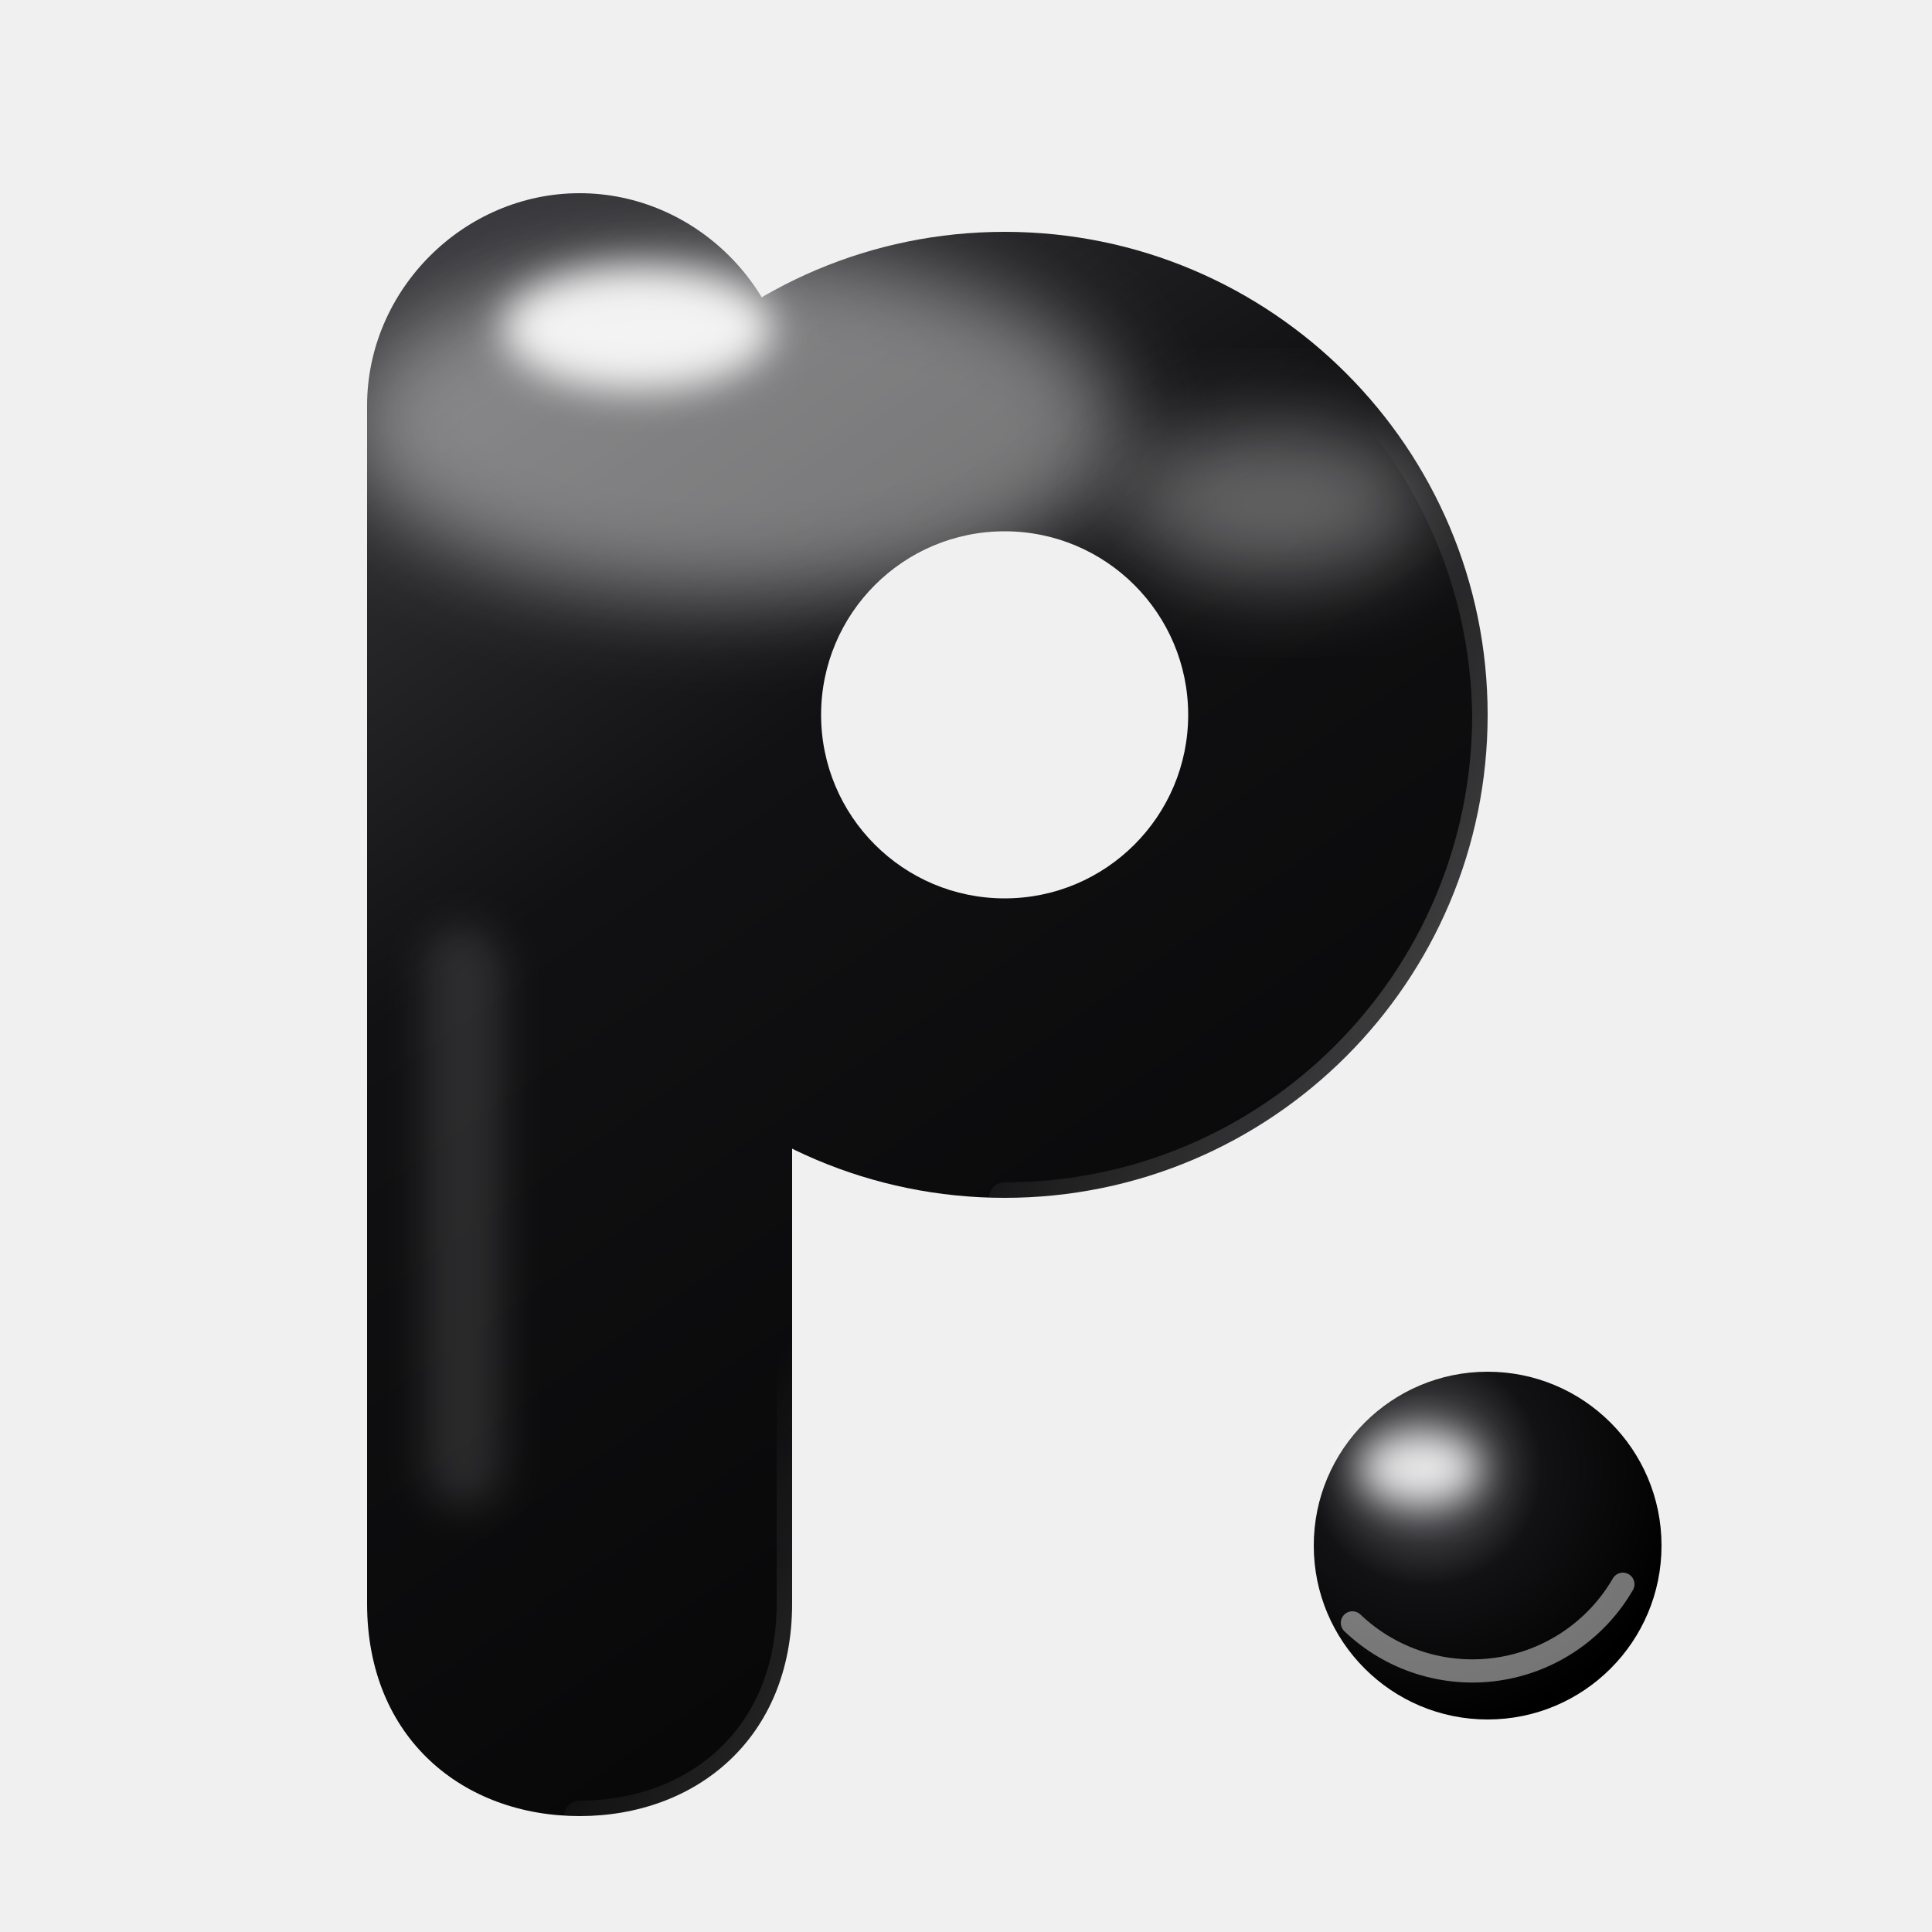
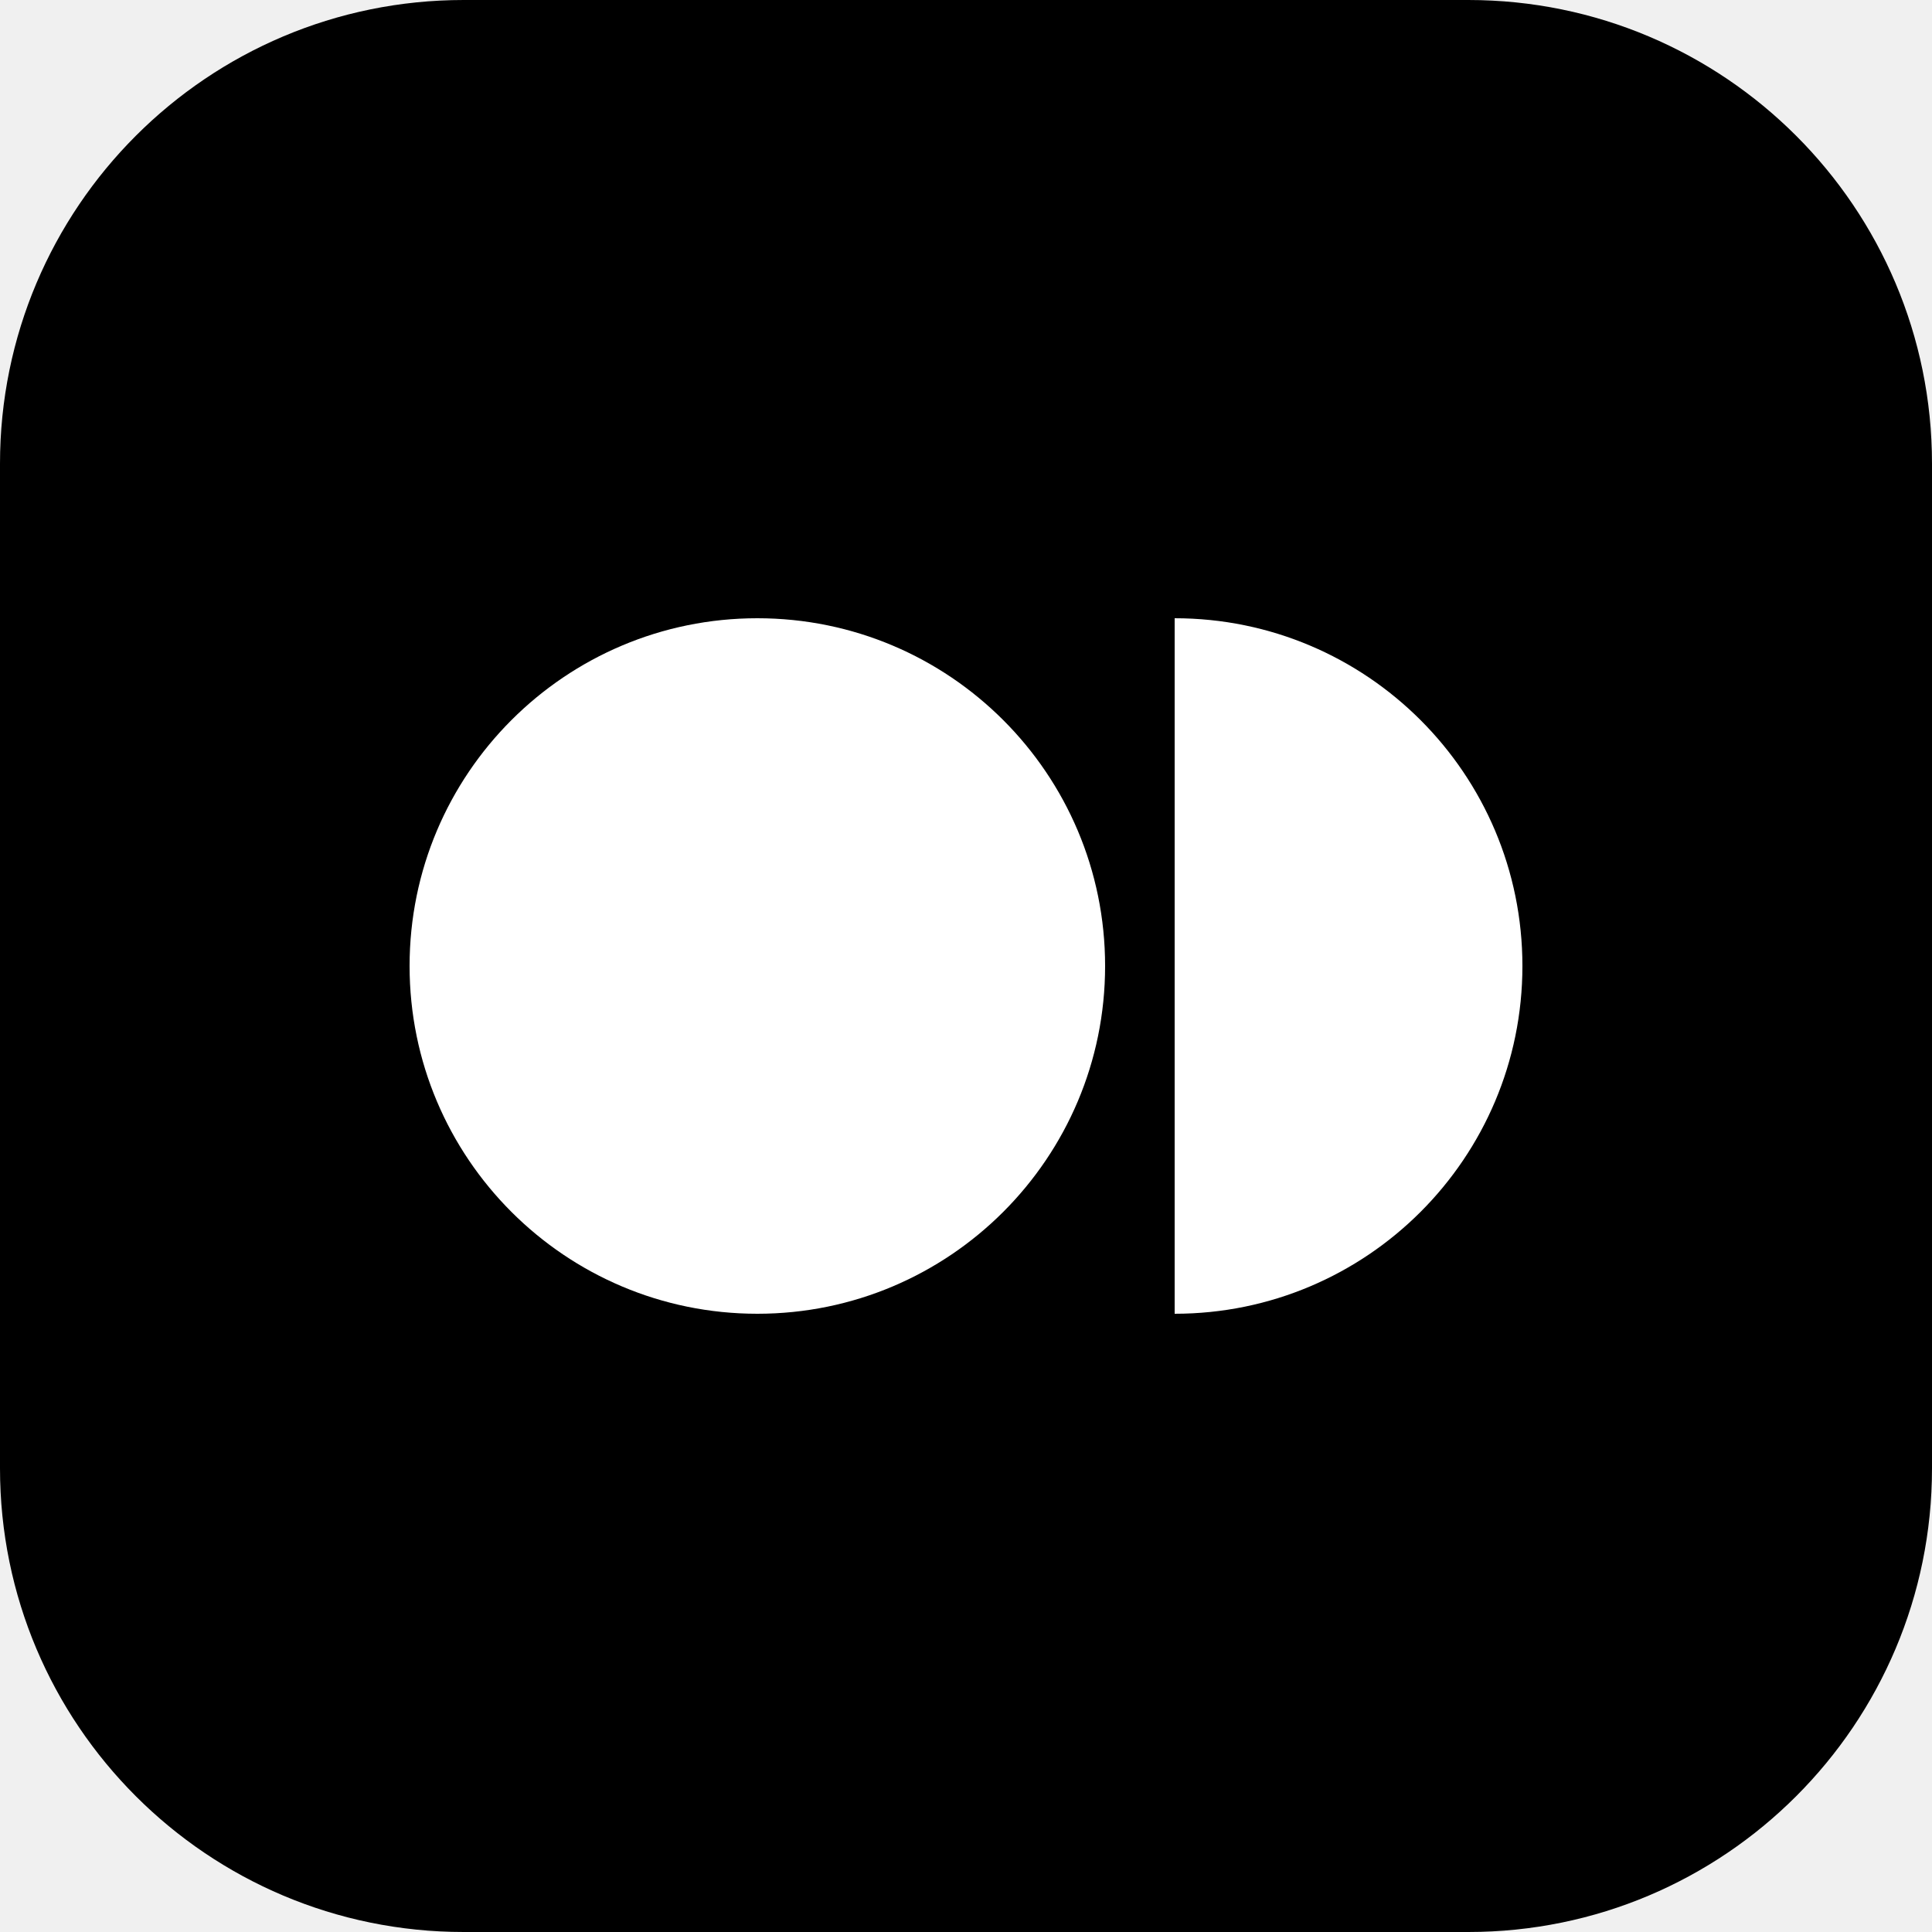
<svg xmlns="http://www.w3.org/2000/svg" viewBox="0 0 100 100" width="100" height="100">
-   <defs>
-     <linearGradient id="body" x1="0.15" y1="0" x2="0.85" y2="1">
-       <stop offset="0" stop-color="#4a4a4f" />
-       <stop offset="0.38" stop-color="#111113" />
-       <stop offset="1" stop-color="#000000" />
-     </linearGradient>
-     <linearGradient id="rim" x1="0" y1="0" x2="1" y2="1">
-       <stop offset="0.45" stop-color="#ffffff" stop-opacity="0" />
-       <stop offset="1" stop-color="#ffffff" stop-opacity="0.55" />
-     </linearGradient>
-     <radialGradient id="drop" cx="0.32" cy="0.28" r="0.75">
-       <stop offset="0" stop-color="#6a6a70" />
-       <stop offset="0.45" stop-color="#121214" />
-       <stop offset="1" stop-color="#000000" />
-     </radialGradient>
-     <filter id="soft" x="-50%" y="-50%" width="200%" height="200%">
-       <feGaussianBlur stdDeviation="2.2" />
-     </filter>
-     <filter id="softer" x="-50%" y="-50%" width="200%" height="200%">
-       <feGaussianBlur stdDeviation="1" />
-     </filter>
-     <mask id="p" maskUnits="userSpaceOnUse" x="0" y="0" width="100" height="100">
-       <path fill="#fff" d="M30 10 h0 c6 0 11 5 11 11 v62 c0 7-5 11-11 11 c-6 0-11-4-11-11 V21 c0-6 5-11 11-11z" />
-       <circle cx="52" cy="37" r="25" fill="#fff" />
-       <circle cx="52" cy="37" r="9.5" fill="#000" />
-     </mask>
-   </defs>
-   <g mask="url(#p)">
-     <rect width="100" height="100" fill="url(#body)" />
-     <ellipse cx="38" cy="22" rx="20" ry="9" fill="#fff" opacity="0.42" filter="url(#soft)" />
-     <ellipse cx="33" cy="17" rx="7" ry="3.2" fill="#fff" opacity="0.9" filter="url(#softer)" />
-     <ellipse cx="66" cy="26" rx="8" ry="4" fill="#fff" opacity="0.35" filter="url(#soft)" />
-     <path d="M30 94 c6 0 11-4 11-11 V60 M52 62 a25 25 0 0 0 25-25 a25 25 0 0 0-8-18" fill="none" stroke="url(#rim)" stroke-width="1.6" stroke-linecap="round" opacity="0.9" />
-     <rect x="22" y="48" width="4" height="30" rx="2" fill="#fff" opacity="0.12" filter="url(#softer)" />
-   </g>
-   <g>
-     <circle cx="77" cy="80" r="9" fill="url(#drop)" />
-     <ellipse cx="73.5" cy="76" rx="3.2" ry="1.9" fill="#fff" opacity="0.85" filter="url(#softer)" />
-     <path d="M70 84 a9 9 0 0 0 14-2" fill="none" stroke="#fff" stroke-opacity="0.45" stroke-width="1.2" stroke-linecap="round" />
+   <rect width="100" height="100" rx="24" fill="#000" />
+   <g transform="translate(20 20) scale(0.6)" fill="#fff">
+     <circle cx="32" cy="50" r="30" />
+     <path d="M68 20a30 30 0 0 1 0 60z" />
  </g>
</svg>
